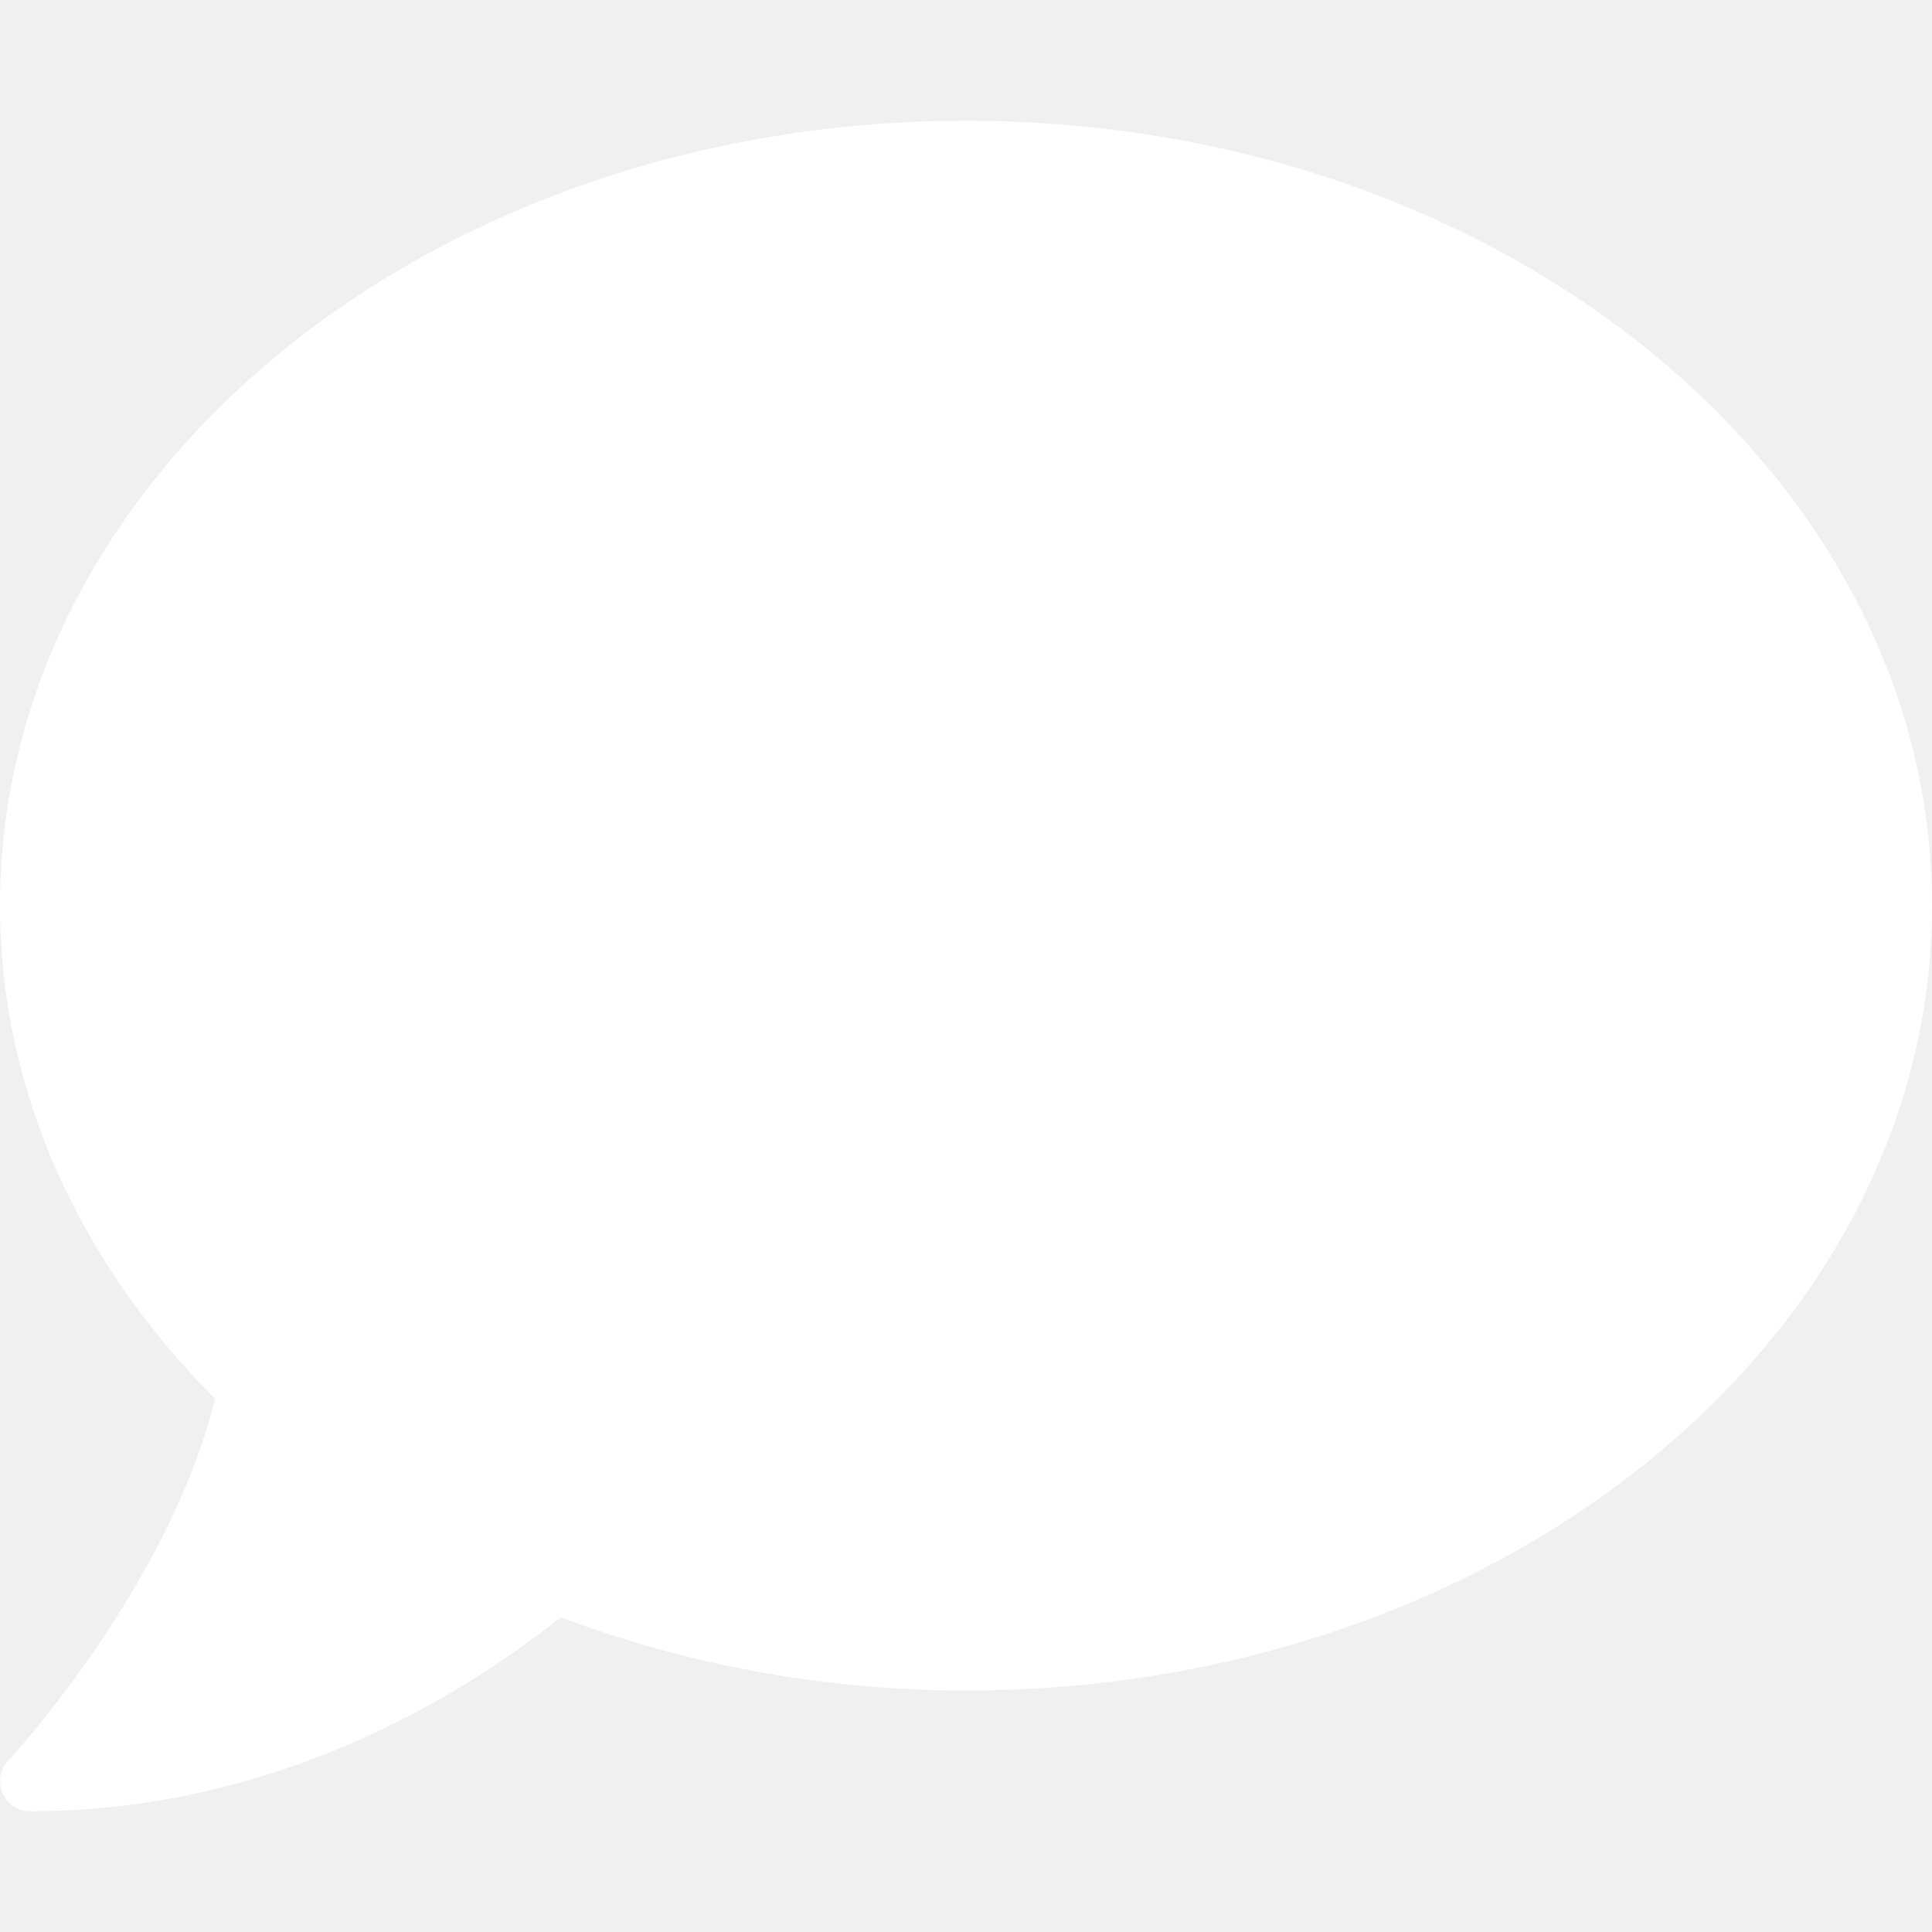
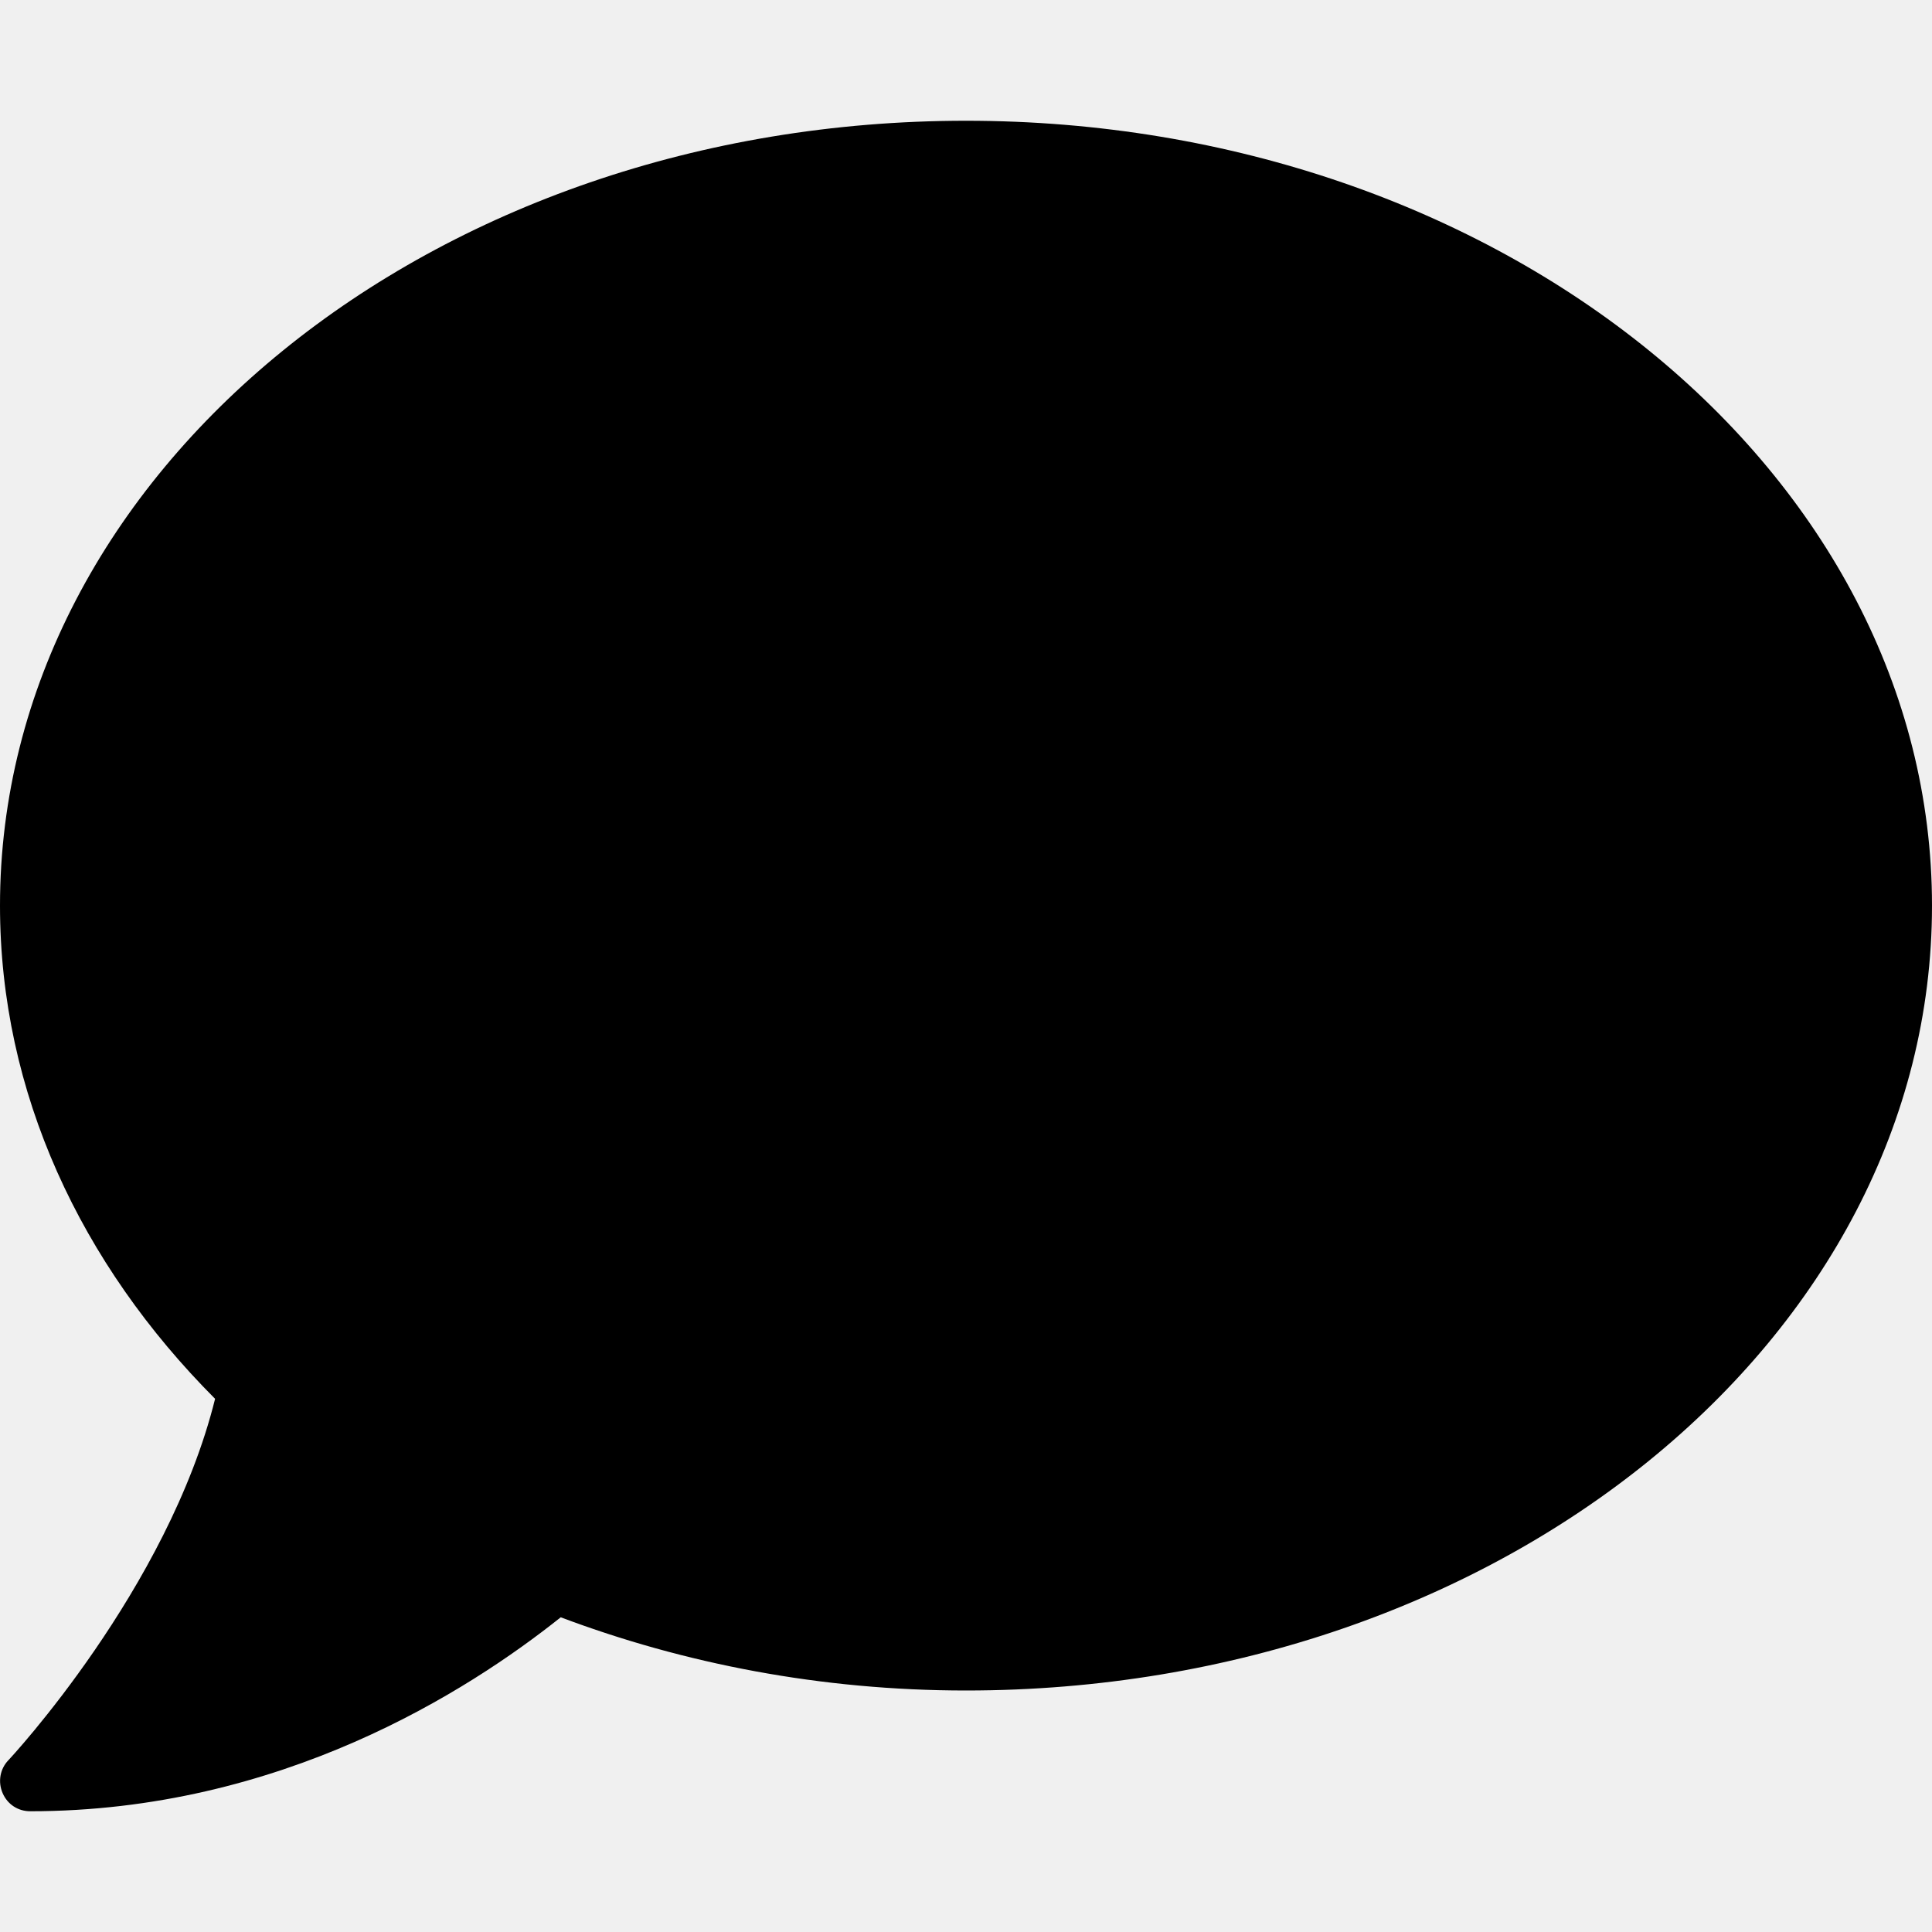
<svg xmlns="http://www.w3.org/2000/svg" version="1.1" id="Layer_1" x="0px" y="0px" viewBox="0 0 512 512" style="enable-background:new 0 0 512 512;" xml:space="preserve">
-   <style type="text/css">
- 	.st0{fill:#FFFFFF;}
- </style>
-   <path class="st0" d="M256,32C114.6,32,0,125.1,0,240c0,49.6,21.4,95,57,130.7C44.5,421.1,2.7,466,2.2,466.5  c-2.2,2.3-2.8,5.7-1.5,8.7S4.8,480,8,480c66.3,0,116-31.8,140.6-51.4c32.7,12.3,69,19.4,107.4,19.4c141.4,0,256-93.1,256-208  S397.4,32,256,32z" />
+   <path d="M256,32C114.6,32,0,125.1,0,240c0,49.6,21.4,95,57,130.7C44.5,421.1,2.7,466,2.2,466.5  c-2.2,2.3-2.8,5.7-1.5,8.7S4.8,480,8,480c66.3,0,116-31.8,140.6-51.4c32.7,12.3,69,19.4,107.4,19.4c141.4,0,256-93.1,256-208  S397.4,32,256,32z" />
</svg>
